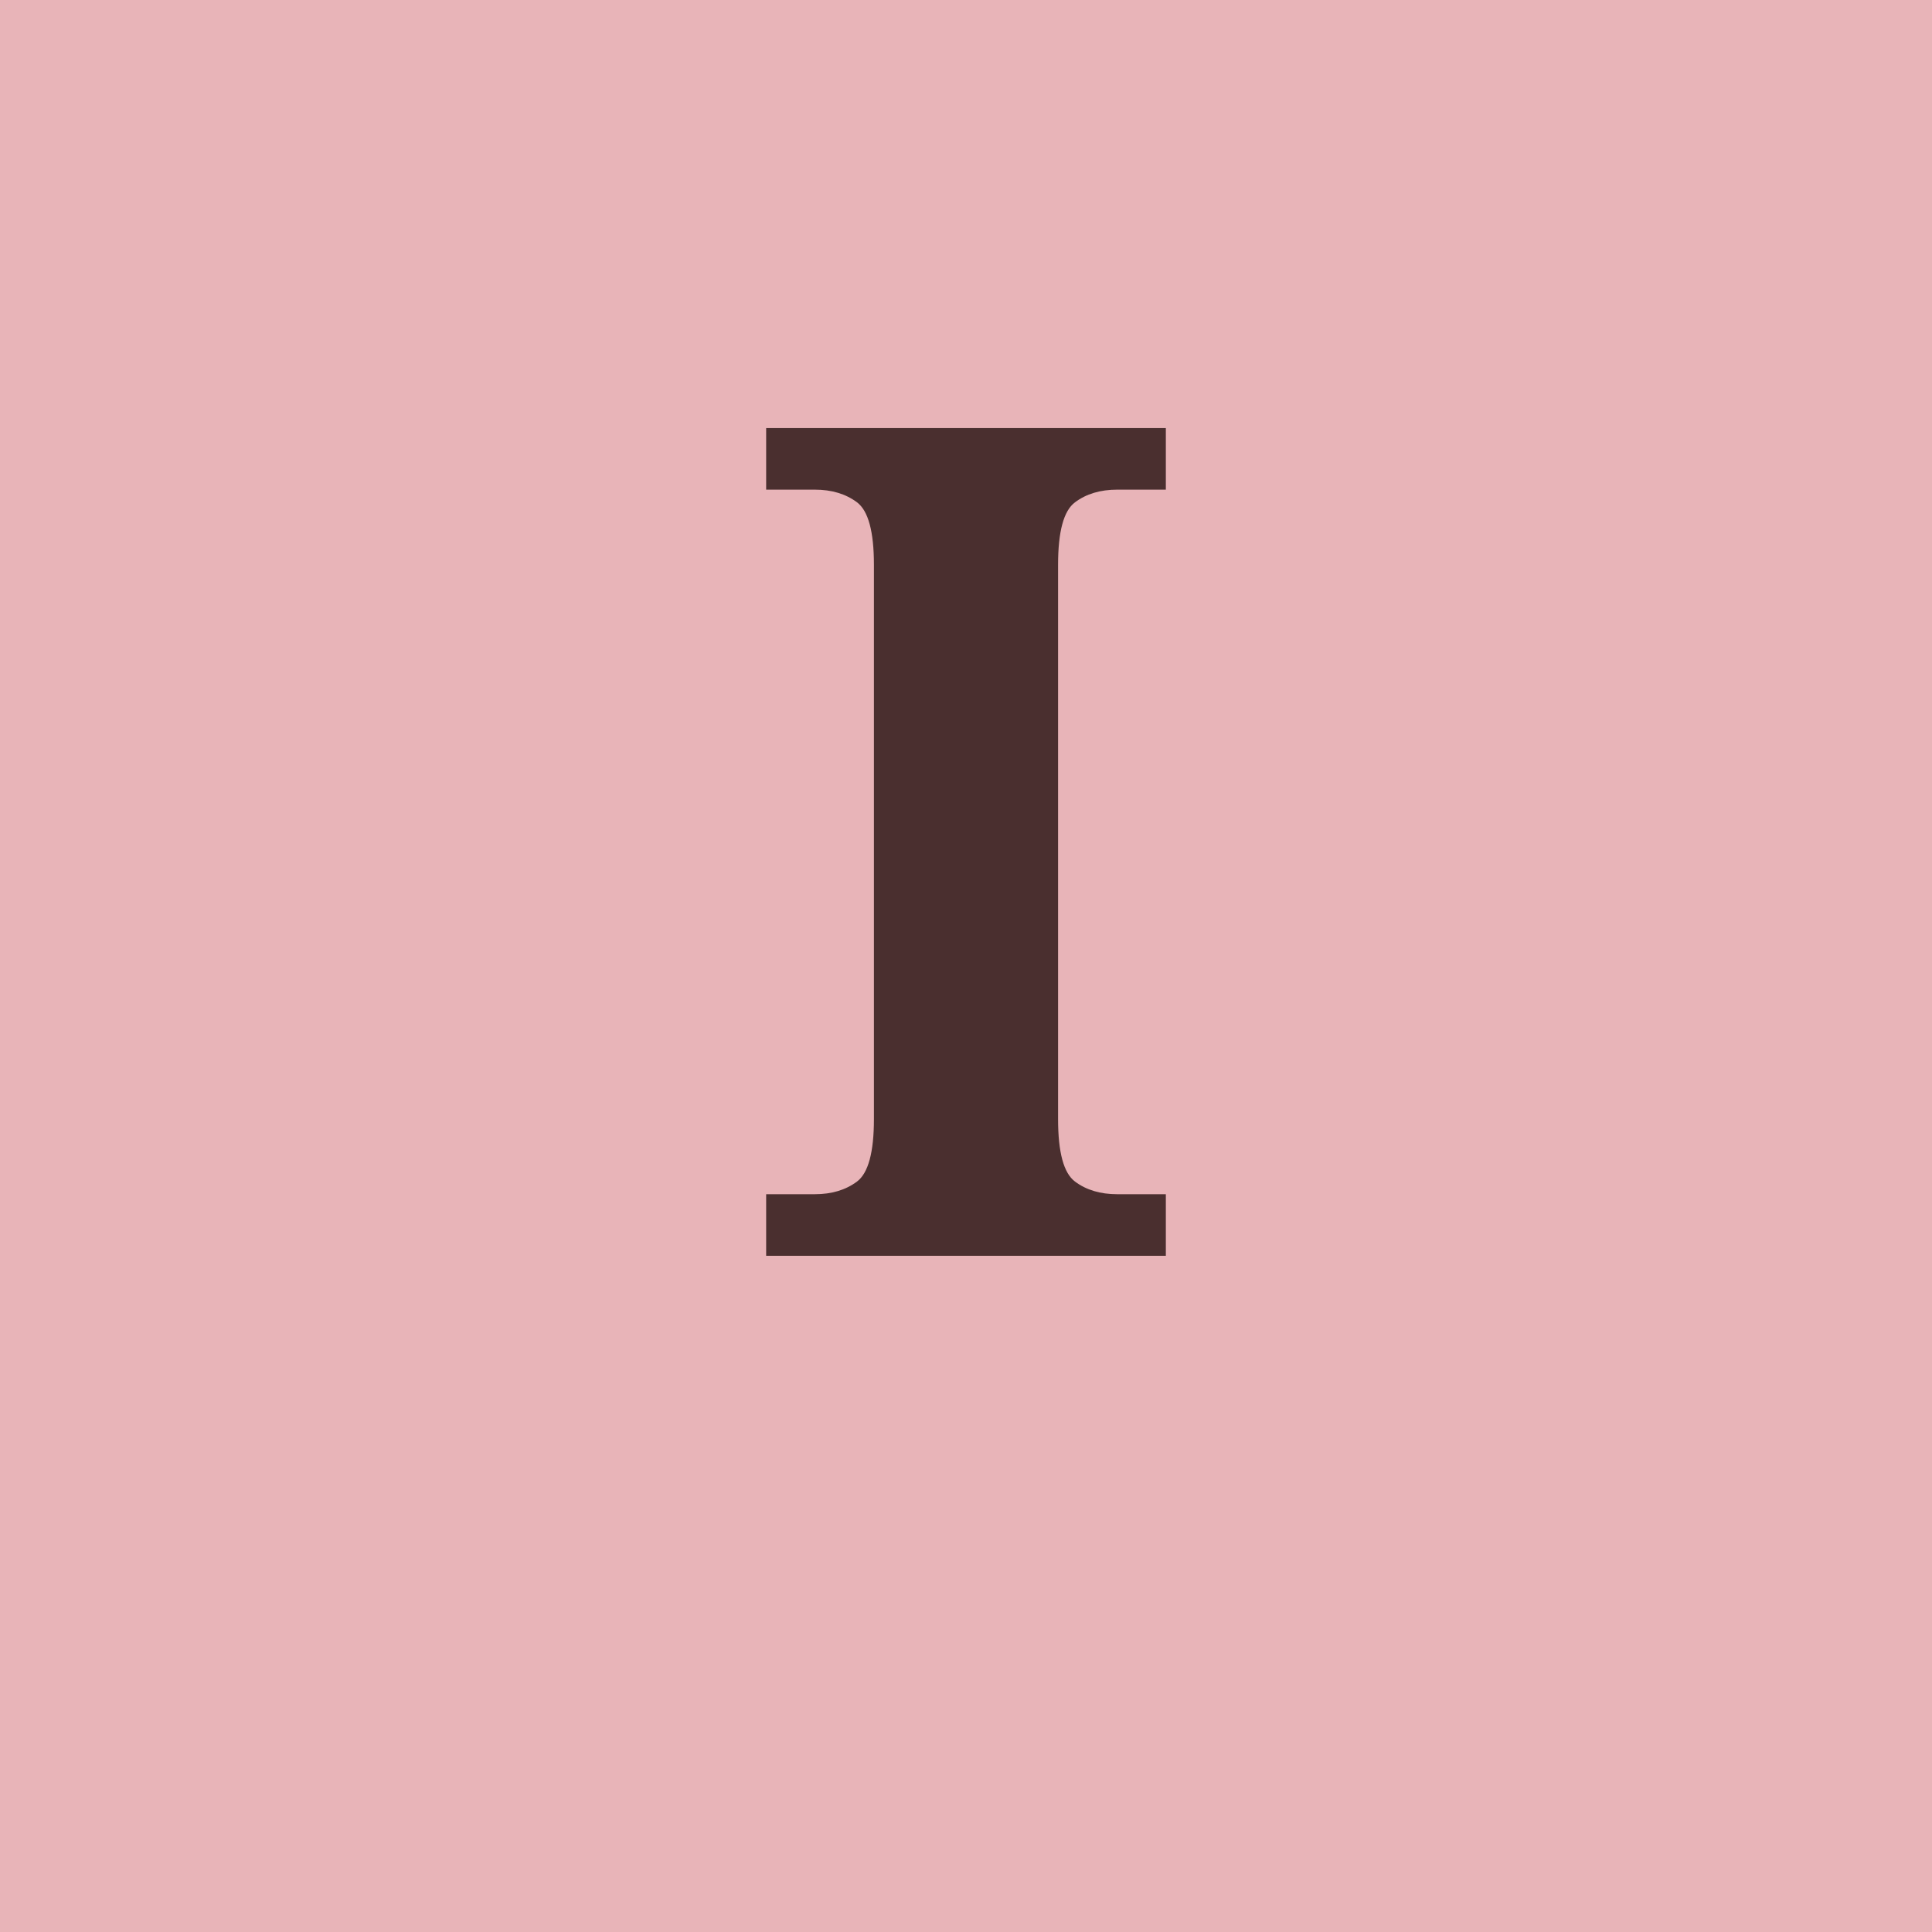
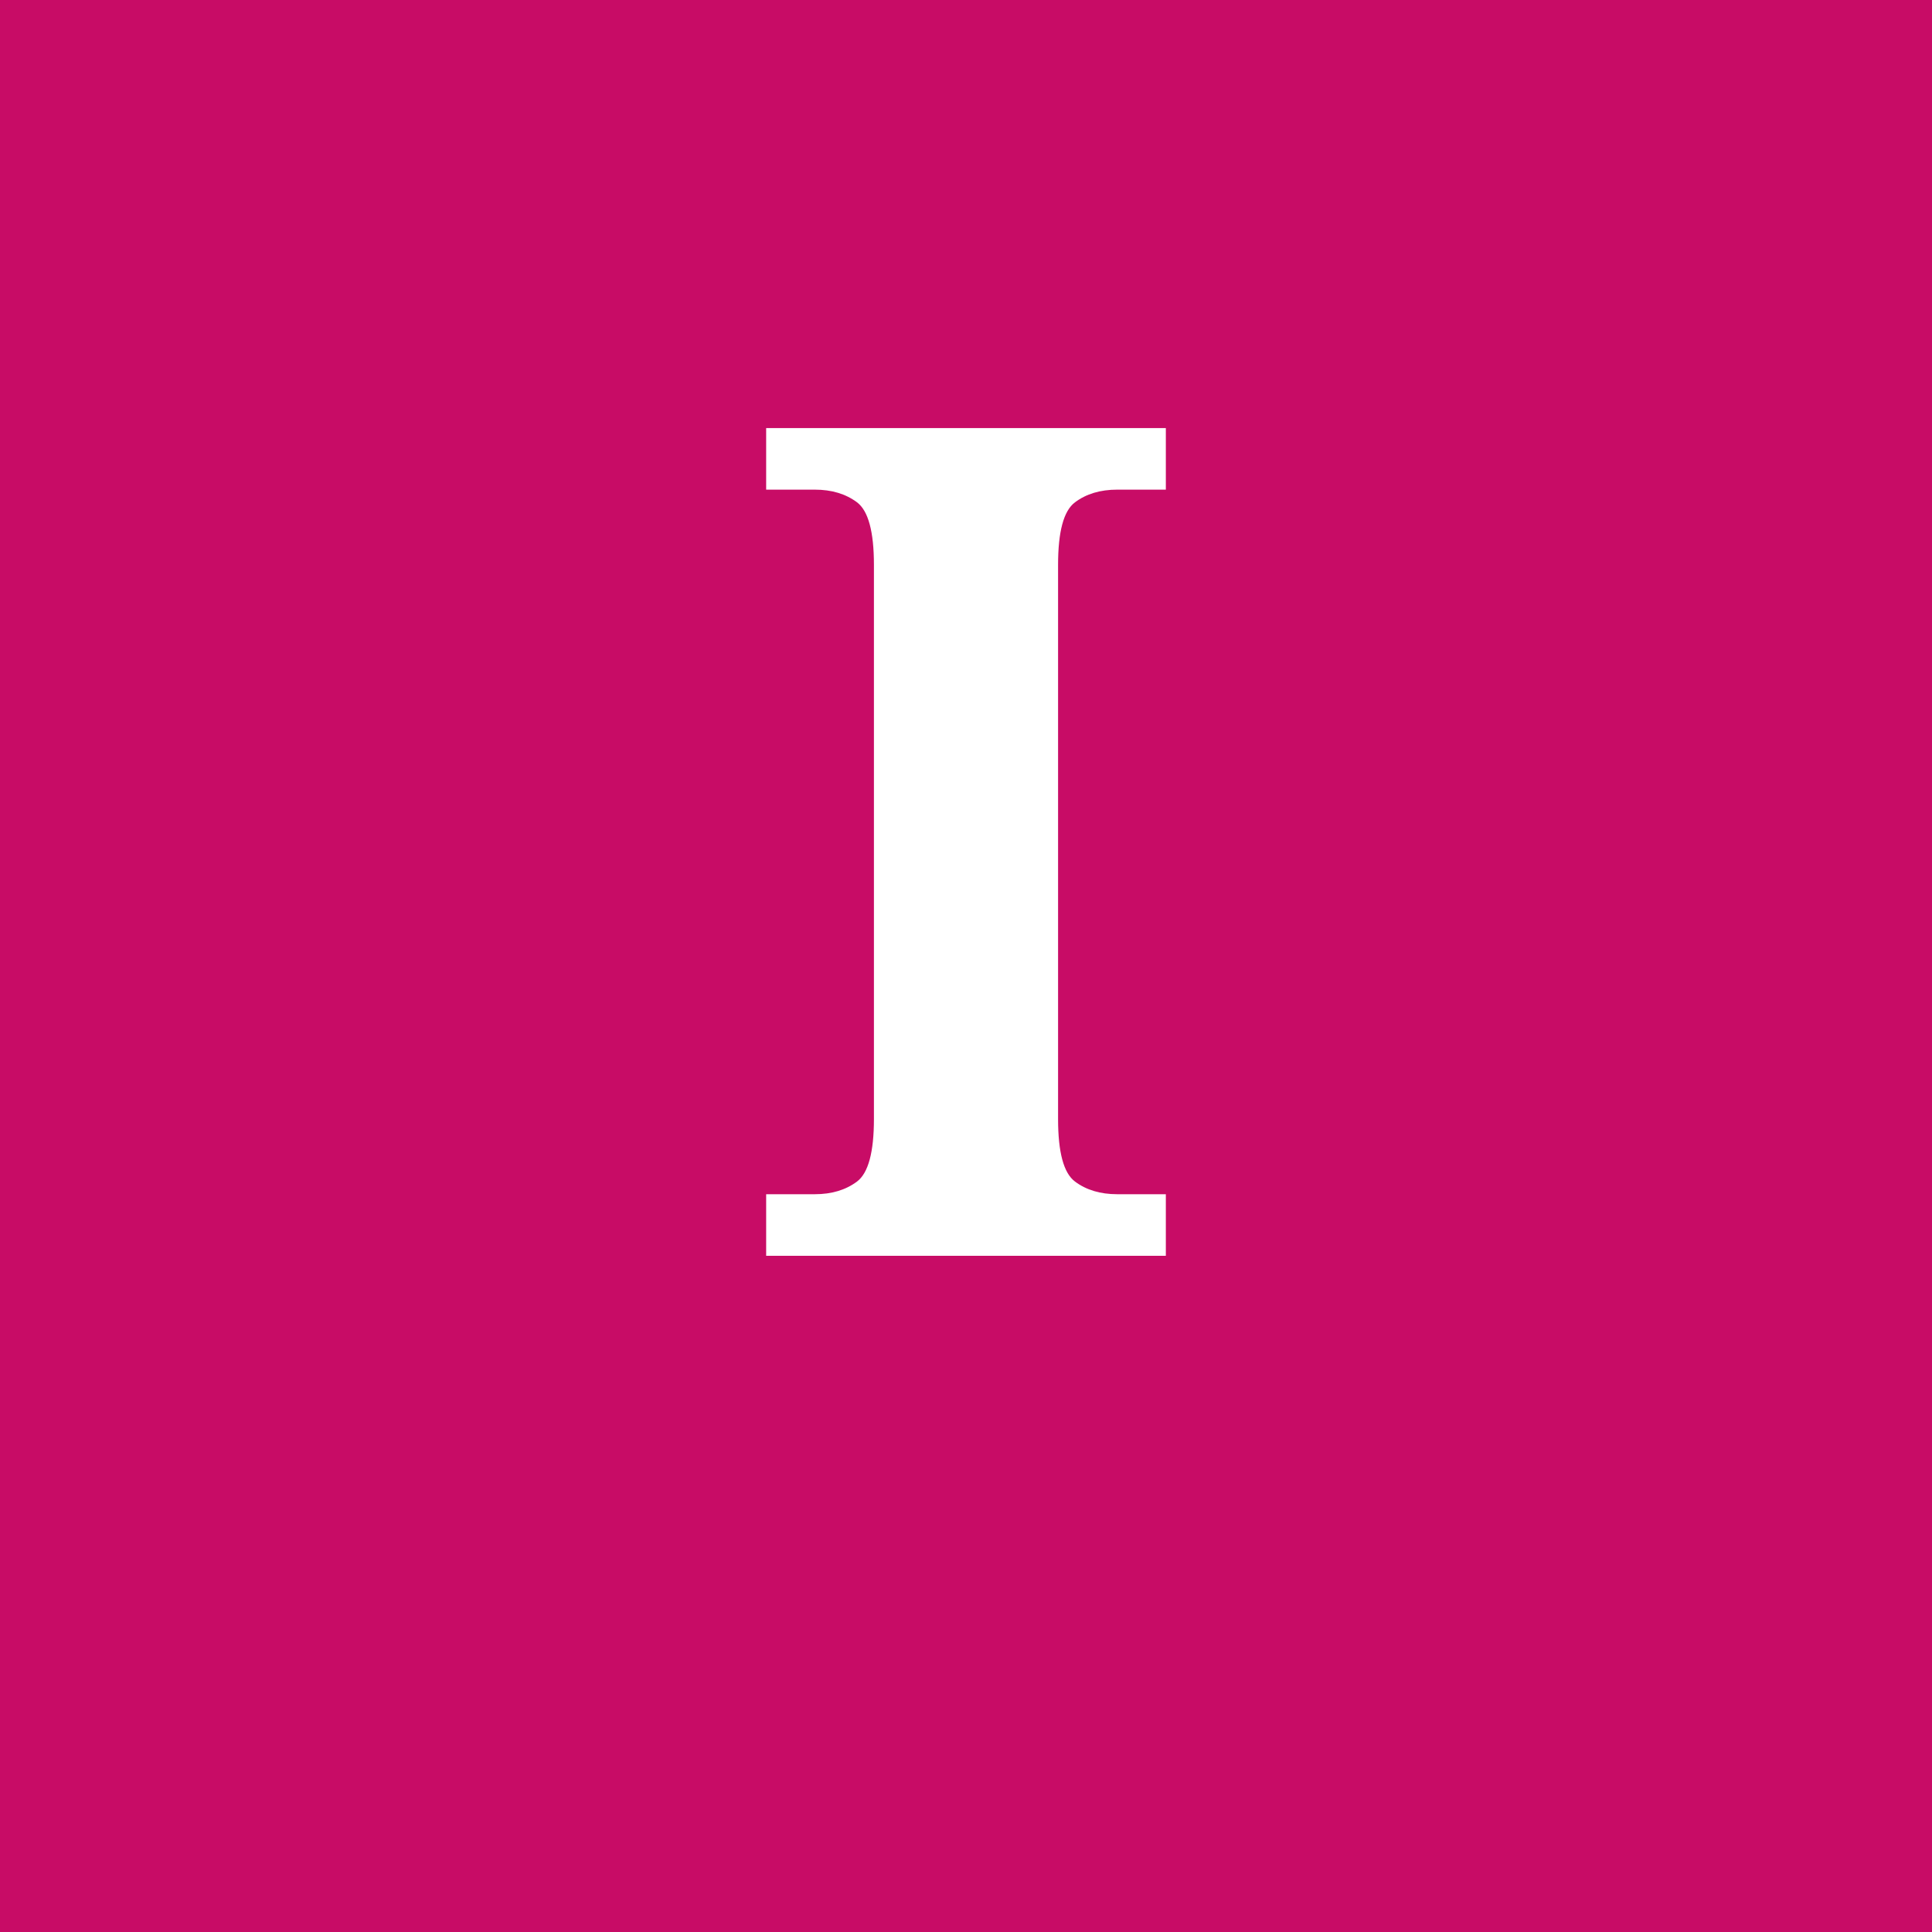
<svg xmlns="http://www.w3.org/2000/svg" viewBox="0 0 100 100">
-   <rect width="100" height="100" fill="#E8B4B8" />
-   <text x="50" y="65" font-family="serif" font-size="60" font-weight="bold" fill="#4A2F2F" text-anchor="middle">I</text>
+   <rect width="100" height="100" fill="#c80c66" />
+   <text x="50" y="65" font-family="serif" font-size="60" font-weight="bold" fill="#ffffff" text-anchor="middle">I</text>
</svg>
